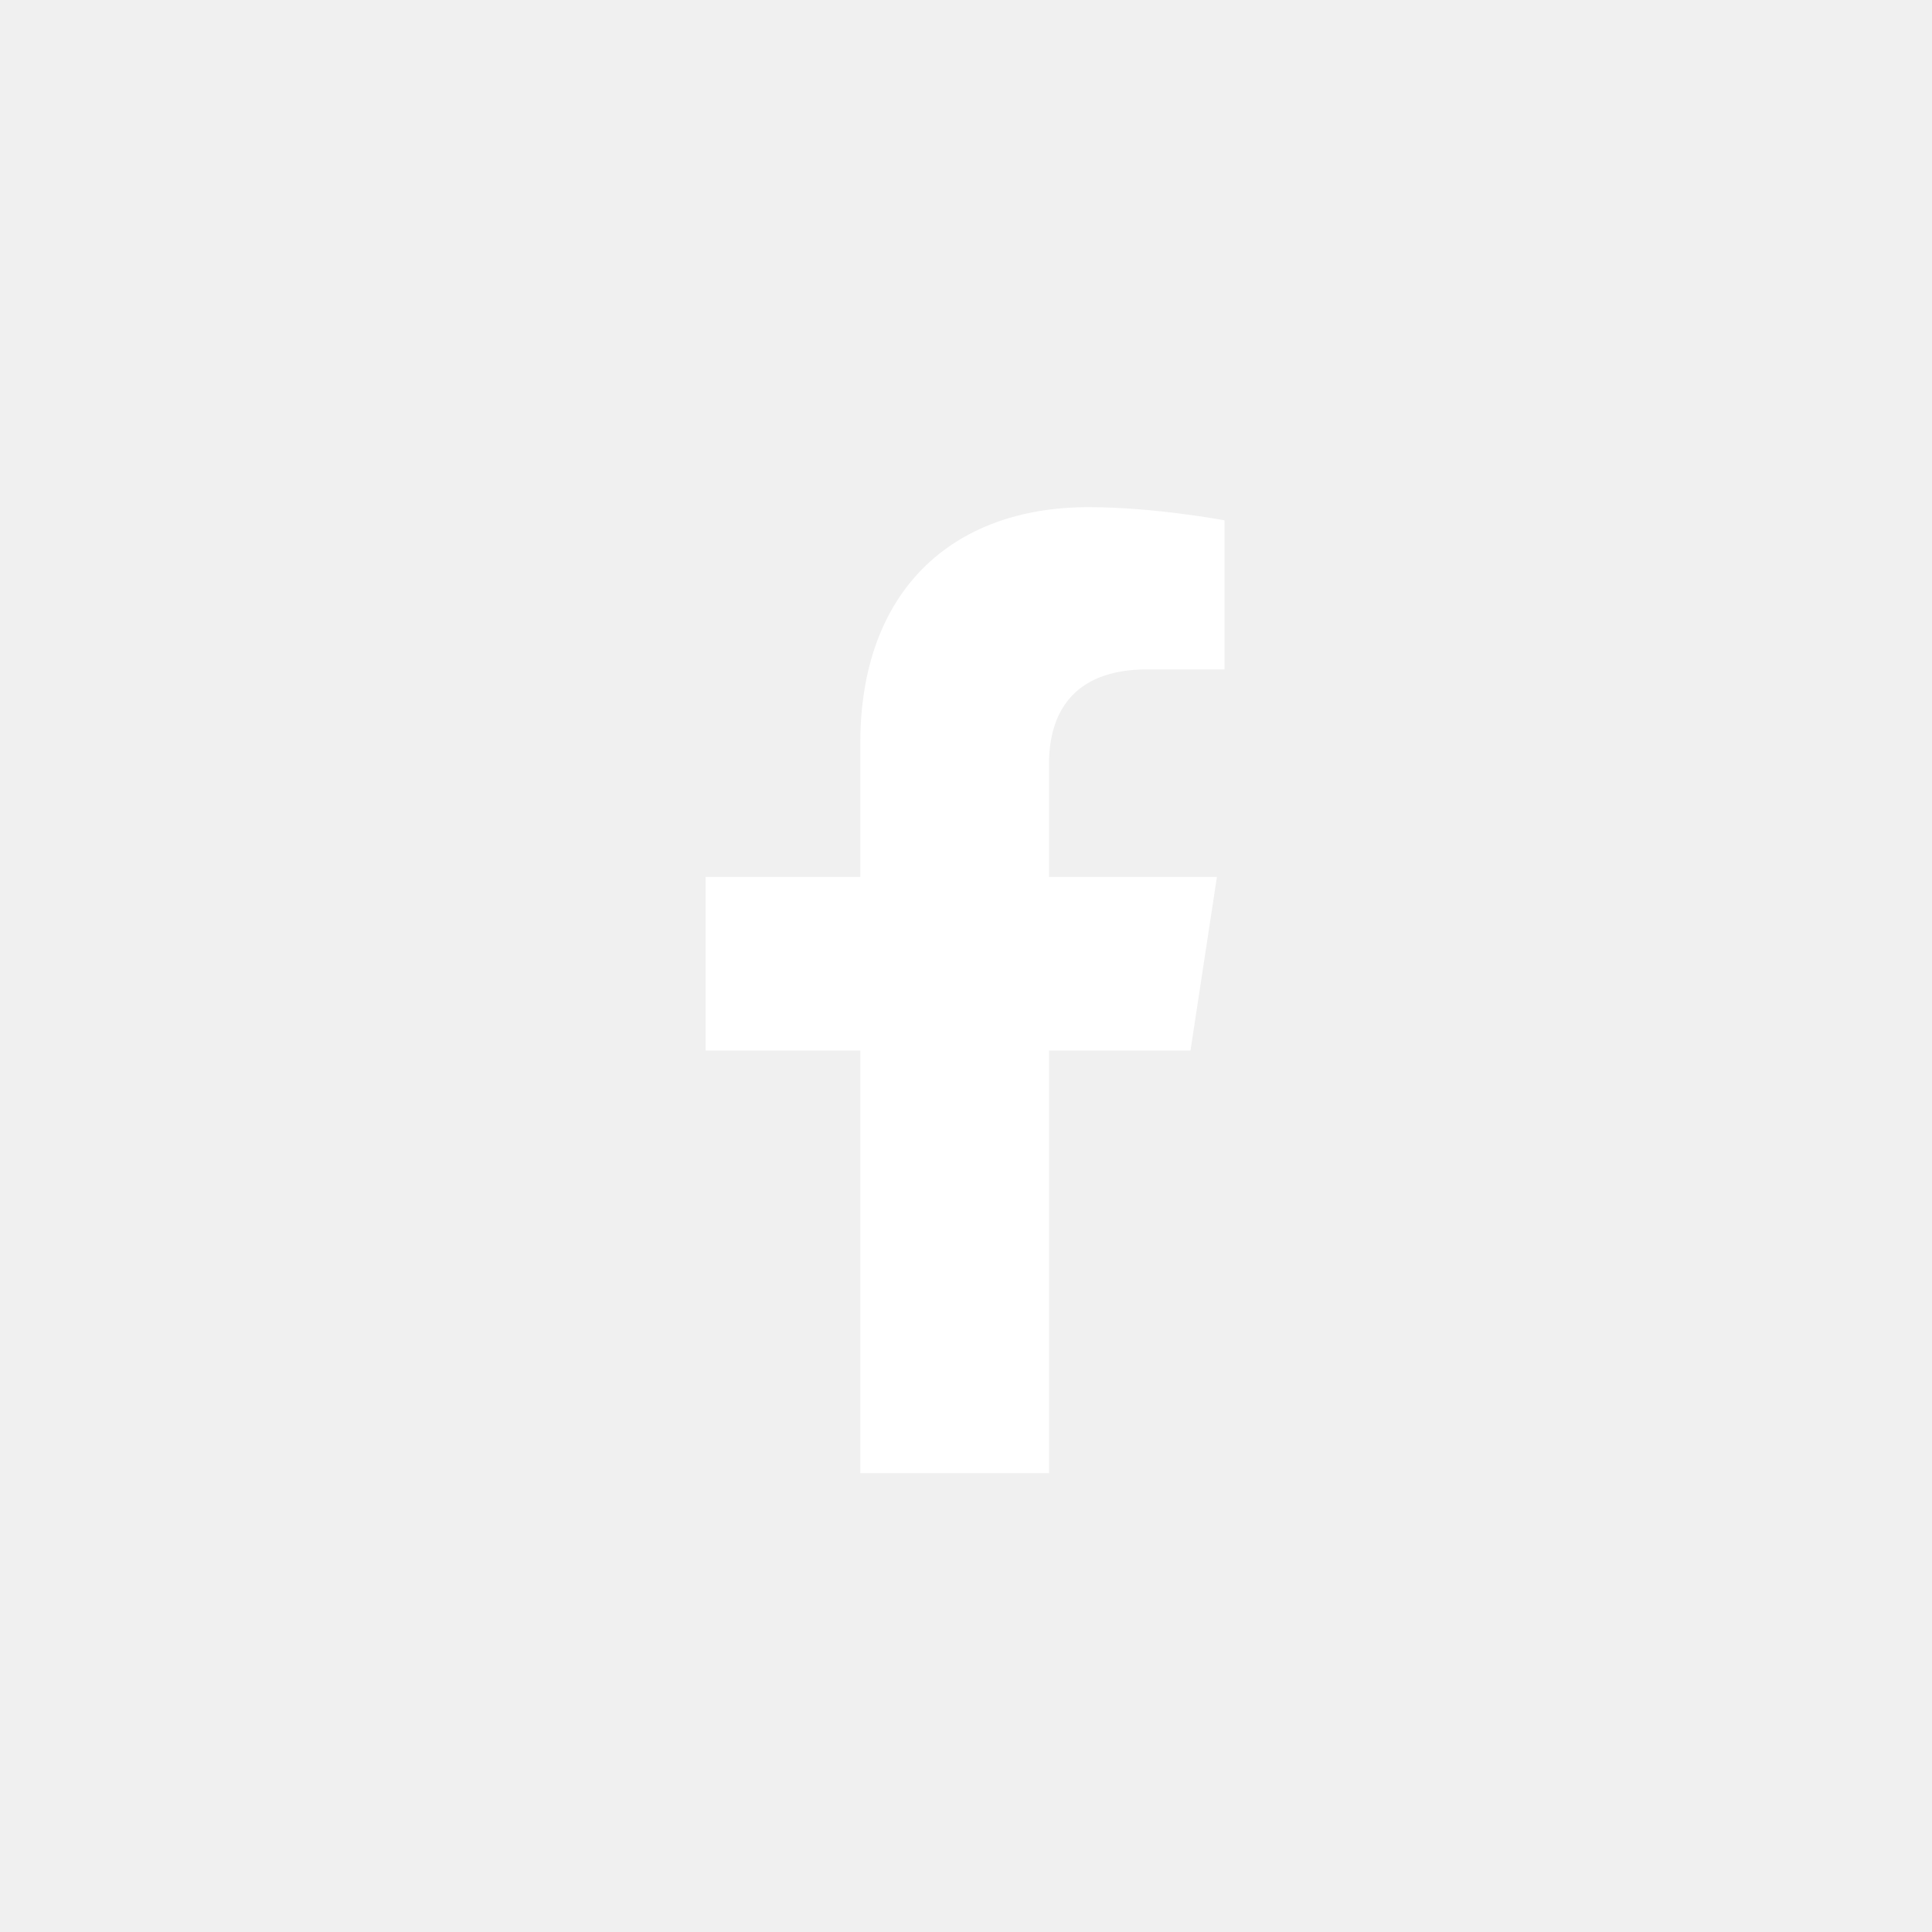
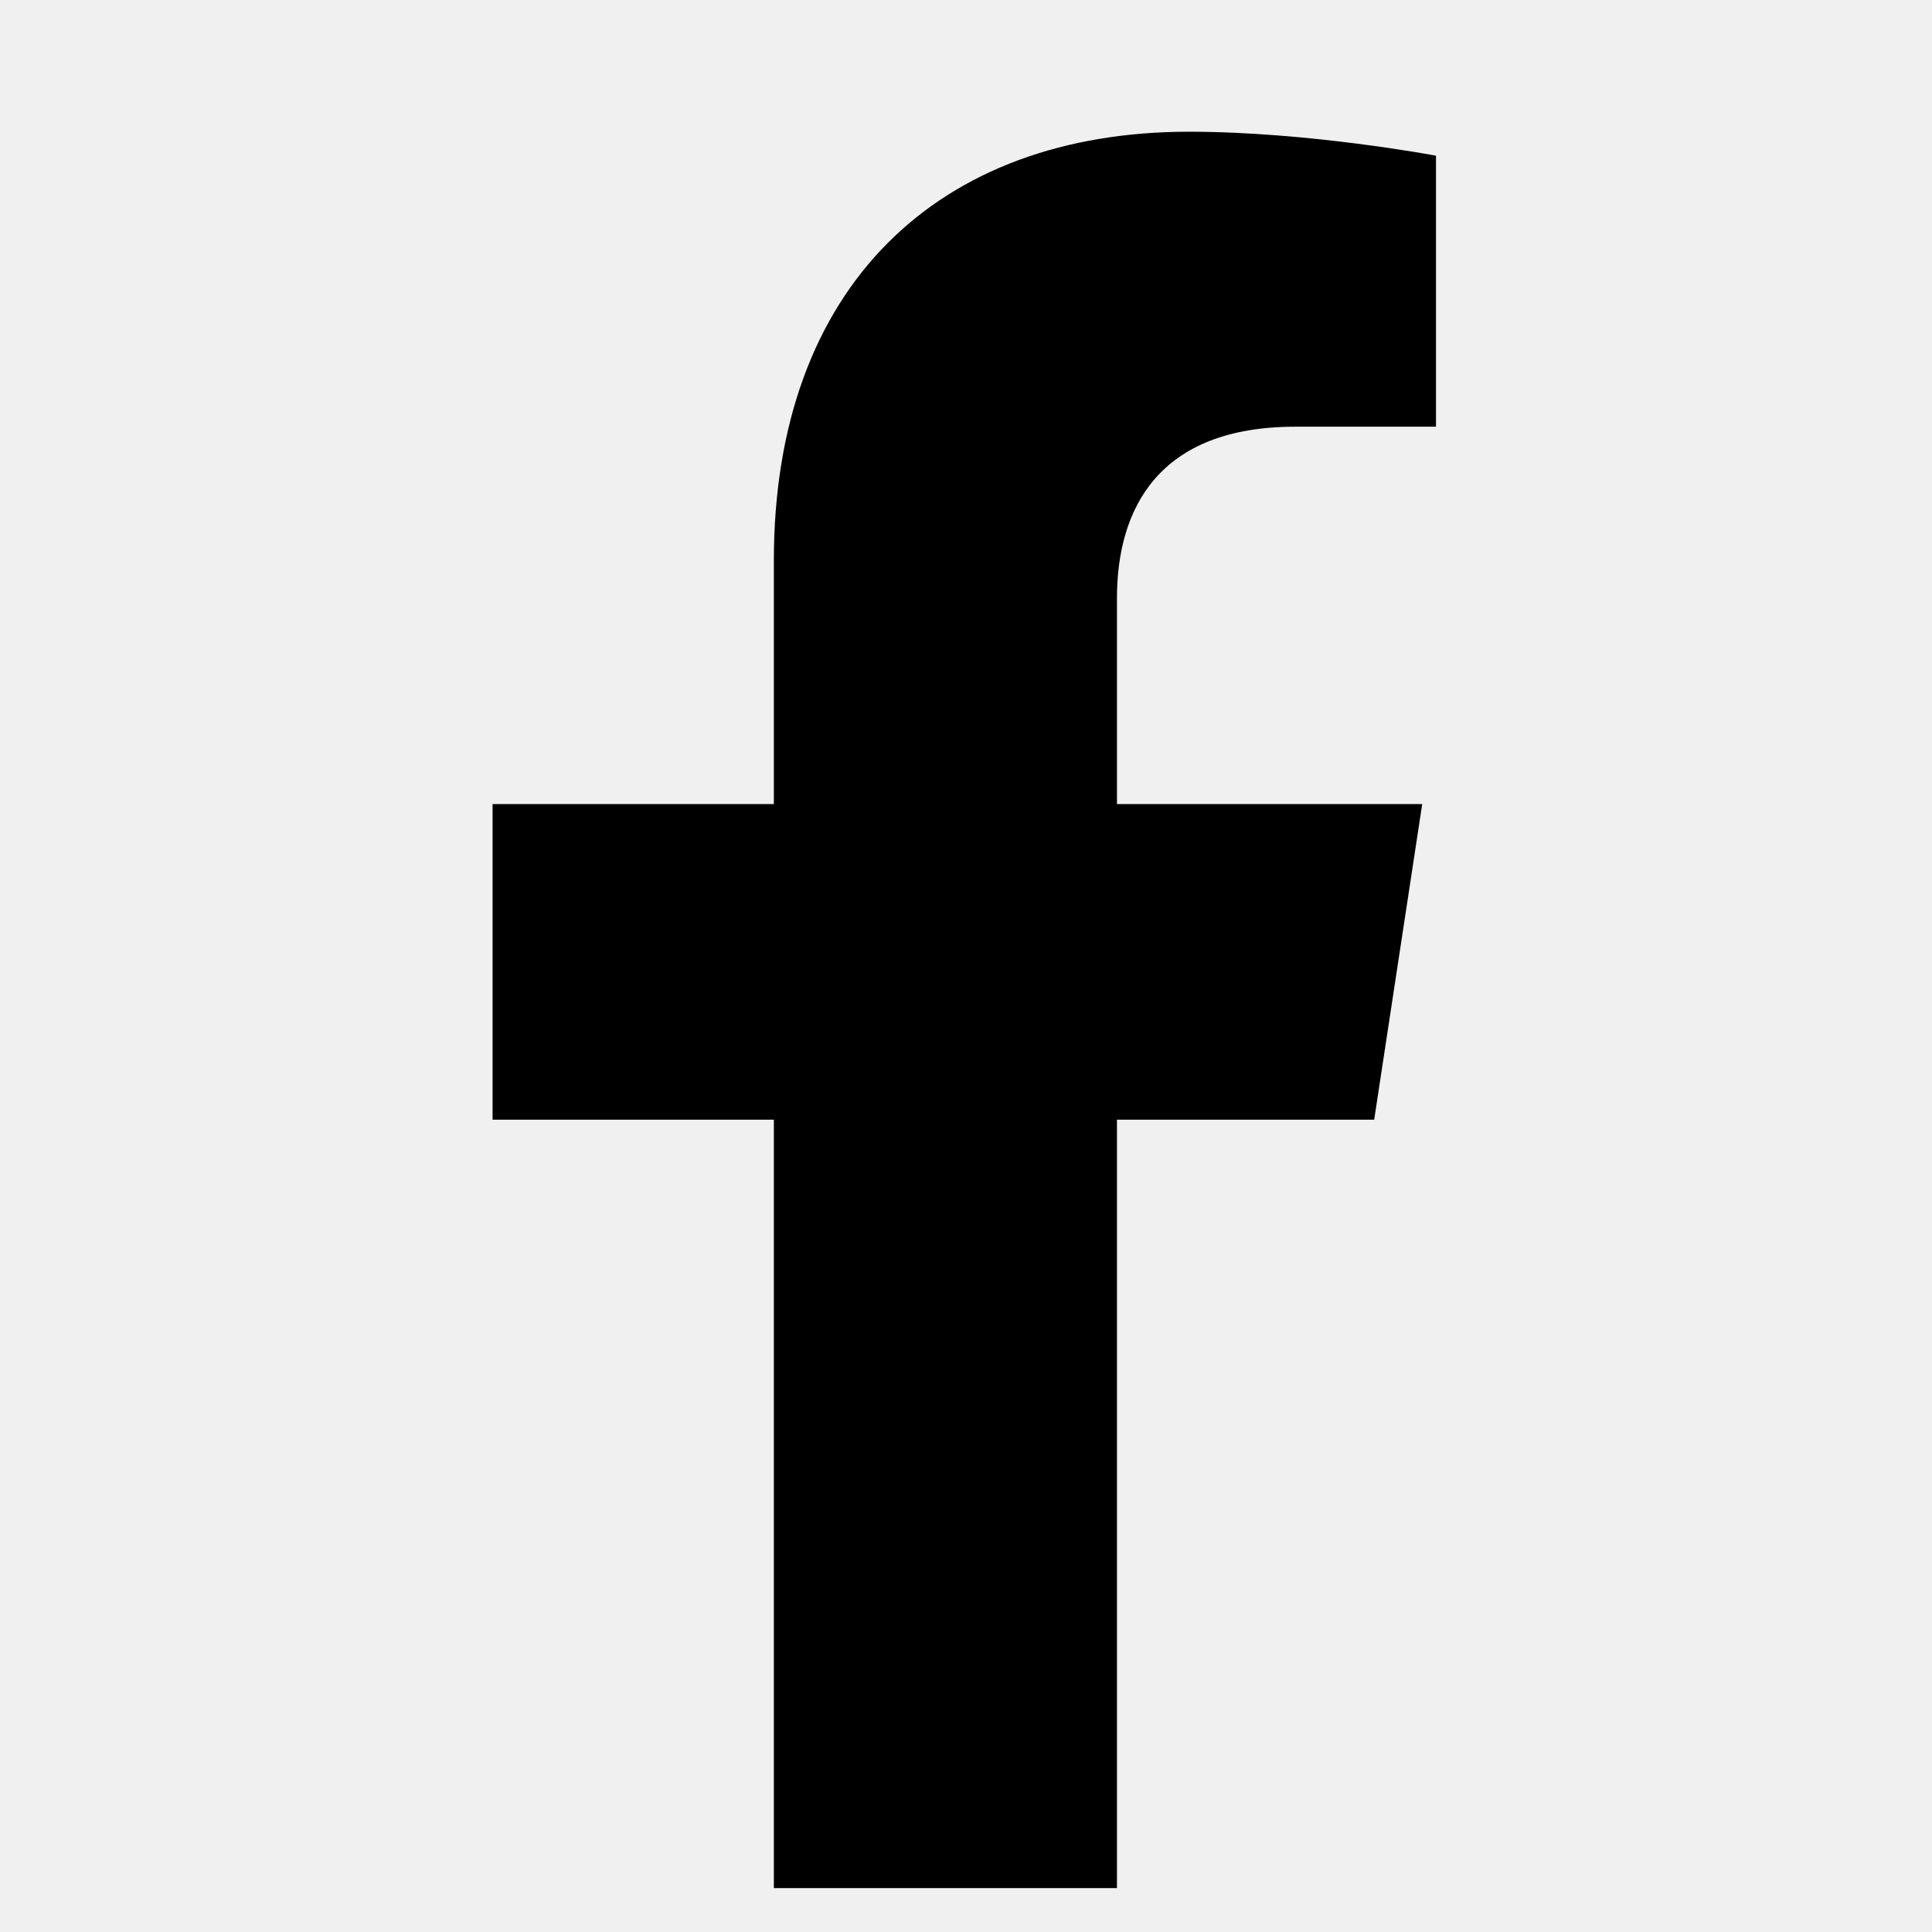
- <svg xmlns="http://www.w3.org/2000/svg" width="40" height="40" viewBox="0 0 40 40" fill="none">
-   <path d="M24.648 21.75H21.719V30.5H17.812V21.75H14.609V18.156H17.812V15.383C17.812 12.258 19.688 10.5 22.539 10.5C23.906 10.5 25.352 10.773 25.352 10.773V13.859H23.75C22.188 13.859 21.719 14.797 21.719 15.812V18.156H25.195L24.648 21.75Z" fill="white" />
+ <svg xmlns="http://www.w3.org/2000/svg" viewBox="9 9 22 22" fill="none">
+   <path d="M24.648 21.75H21.719V30.5H17.812V21.75H14.609V18.156H17.812V15.383C17.812 12.258 19.688 10.5 22.539 10.5C23.906 10.5 25.352 10.773 25.352 10.773V13.859H23.75C22.188 13.859 21.719 14.797 21.719 15.812V18.156H25.195L24.648 21.75Z" fill="currentColor" />
</svg>
